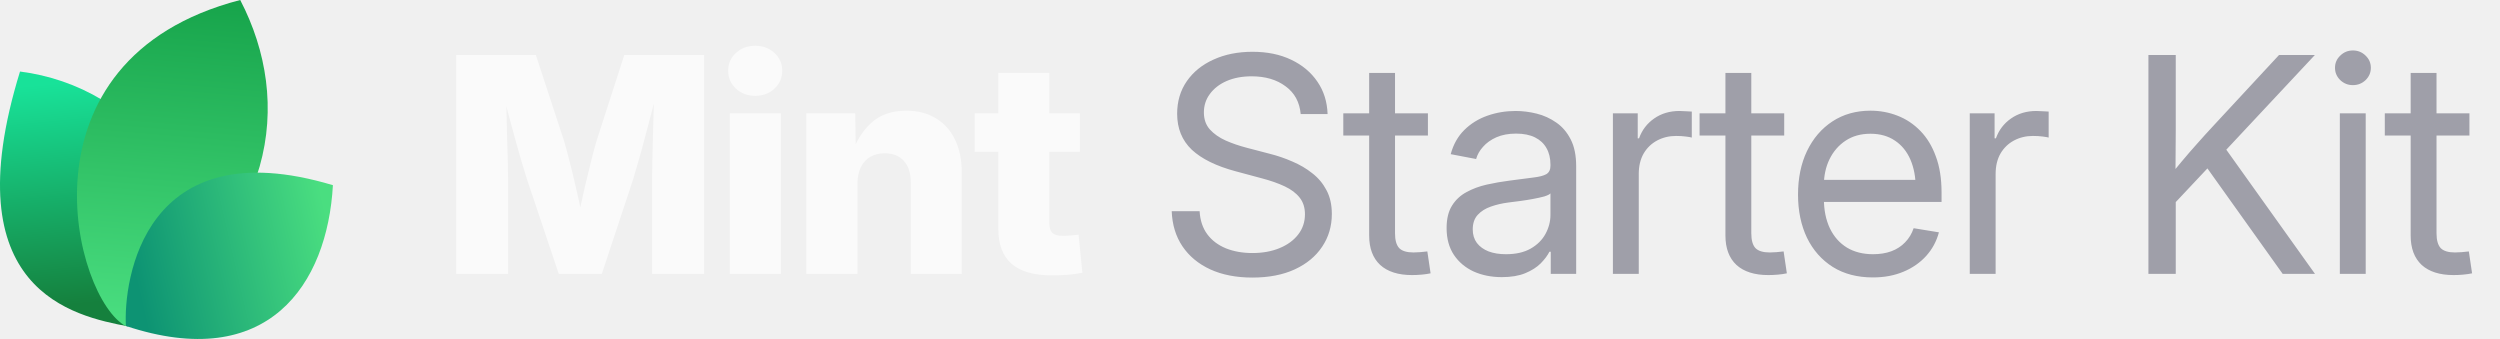
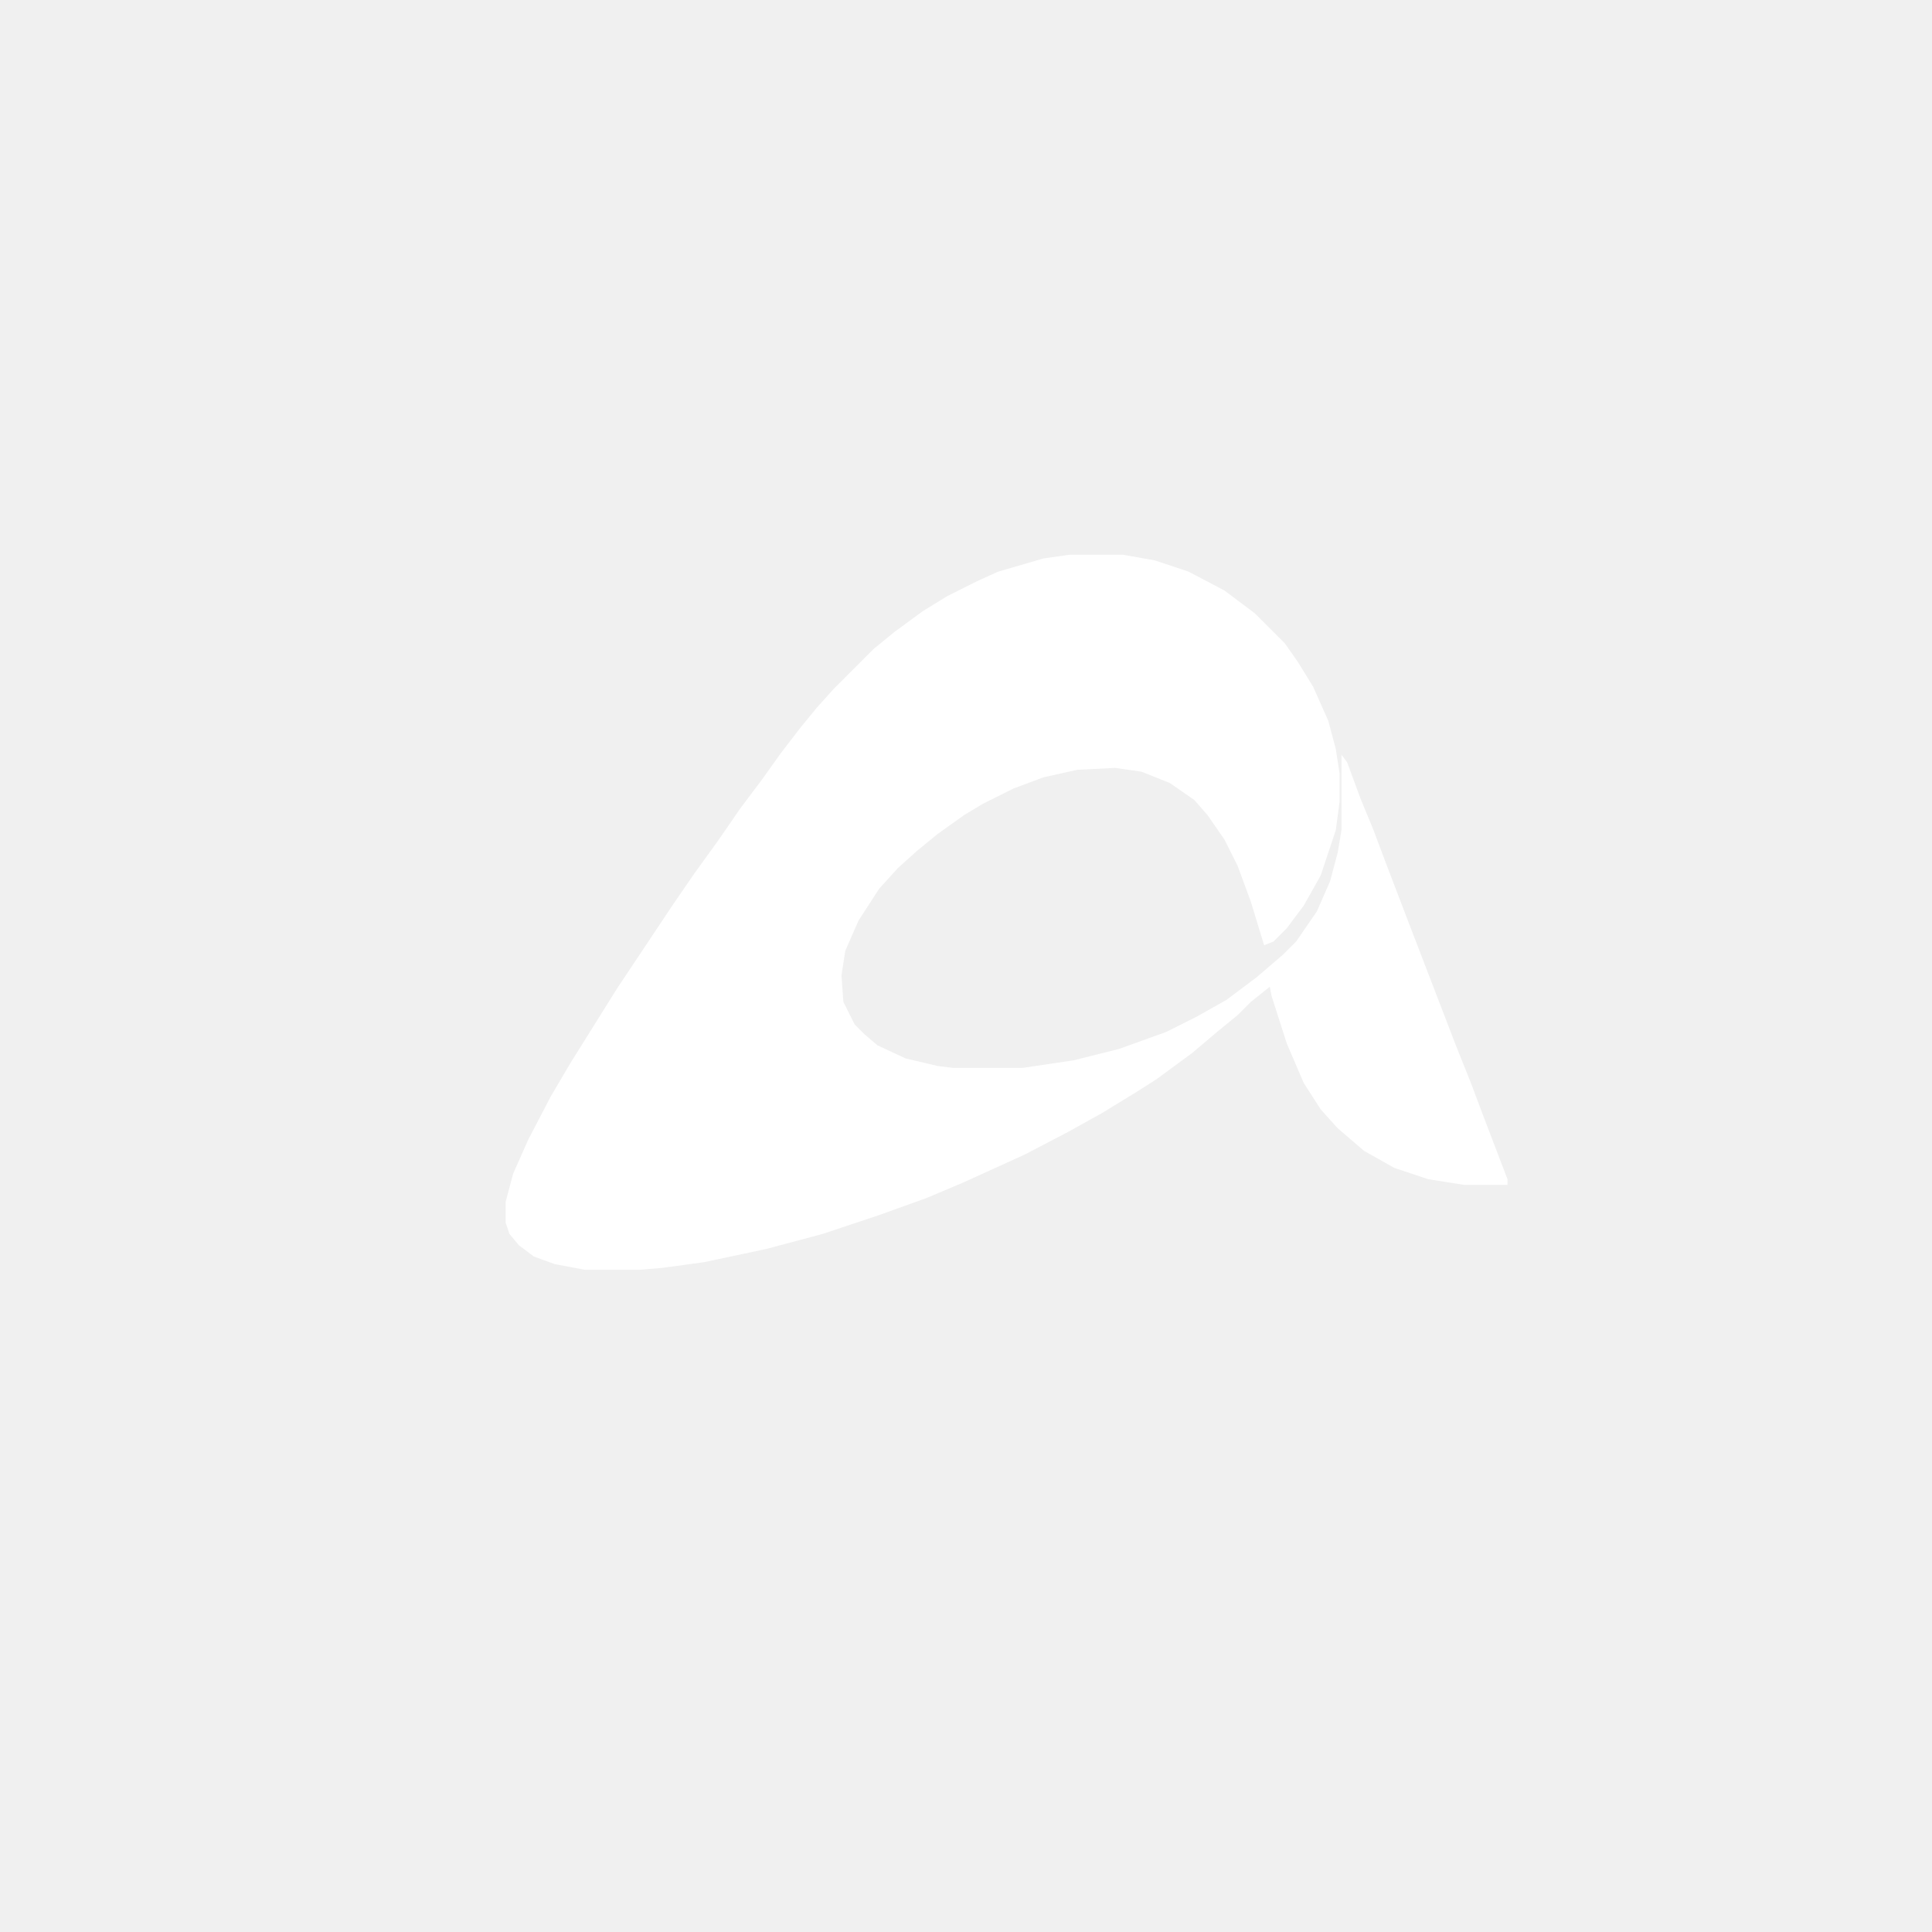
- <svg xmlns="http://www.w3.org/2000/svg" width="177" height="24" viewBox="0 0 177 24" fill="none">
-   <path d="M9.061 23.108C5.268 22.377 -3.391 20.627 1.417 5.064C9.634 6.099 16.973 14.064 9.061 23.108Z" fill="url(#paint0_linear_17557_2145)" />
-   <path d="M8.919 23.094C5.276 21.222 0.784 4.209 17.007 0C20.757 7.193 19.621 16.545 8.919 23.094Z" fill="url(#paint1_linear_17557_2145)" />
-   <path d="M8.914 23.079C8.735 19.882 10.159 9.085 23.57 13.111C23.181 20.123 18.984 26.418 8.914 23.079Z" fill="url(#paint2_linear_17557_2145)" />
-   <path d="M32.301 19.392V3.894H37.938L39.925 9.948C40.036 10.315 40.164 10.787 40.31 11.362C40.462 11.938 40.611 12.552 40.757 13.204C40.91 13.855 41.048 14.483 41.173 15.086C41.305 15.682 41.412 16.192 41.495 16.615H40.695C40.771 16.192 40.871 15.682 40.996 15.086C41.128 14.49 41.267 13.866 41.412 13.214C41.565 12.562 41.714 11.948 41.86 11.373C42.005 10.79 42.133 10.315 42.244 9.948L44.2 3.894H49.848V19.392H46.166V12.704C46.166 12.357 46.173 11.917 46.187 11.383C46.2 10.849 46.214 10.27 46.228 9.646C46.249 9.022 46.266 8.391 46.28 7.753C46.301 7.115 46.311 6.519 46.311 5.964H46.623C46.485 6.561 46.332 7.181 46.166 7.826C45.999 8.471 45.833 9.102 45.666 9.719C45.507 10.336 45.351 10.901 45.198 11.414C45.053 11.928 44.928 12.357 44.824 12.704L42.608 19.392H39.561L37.314 12.704C37.203 12.357 37.072 11.928 36.919 11.414C36.773 10.901 36.614 10.34 36.441 9.729C36.274 9.112 36.104 8.481 35.931 7.836C35.764 7.192 35.608 6.567 35.463 5.964H35.827C35.834 6.512 35.844 7.105 35.858 7.743C35.872 8.374 35.886 9.005 35.9 9.636C35.92 10.26 35.938 10.839 35.952 11.373C35.965 11.907 35.972 12.351 35.972 12.704V19.392H32.301ZM51.668 19.392V8.024H55.288V19.392H51.668ZM53.468 6.786C52.927 6.786 52.473 6.616 52.105 6.276C51.738 5.93 51.554 5.507 51.554 5.007C51.554 4.508 51.738 4.088 52.105 3.749C52.473 3.409 52.927 3.239 53.468 3.239C54.009 3.239 54.463 3.409 54.83 3.749C55.198 4.082 55.382 4.501 55.382 5.007C55.382 5.507 55.198 5.93 54.83 6.276C54.463 6.616 54.009 6.786 53.468 6.786ZM60.708 13.027V19.392H57.088V8.024H60.551L60.593 10.967H60.281C60.593 10.024 61.061 9.268 61.685 8.7C62.309 8.124 63.138 7.836 64.171 7.836C64.975 7.836 65.672 8.017 66.262 8.377C66.851 8.731 67.302 9.234 67.614 9.885C67.933 10.537 68.092 11.307 68.092 12.194V19.392H64.483V12.912C64.483 12.26 64.32 11.754 63.994 11.394C63.675 11.033 63.221 10.853 62.632 10.853C62.25 10.853 61.914 10.936 61.623 11.102C61.332 11.269 61.106 11.515 60.947 11.841C60.787 12.16 60.708 12.555 60.708 13.027ZM76.456 8.024V10.749H69.008V8.024H76.456ZM70.683 5.163H74.292V15.783C74.292 16.102 74.361 16.334 74.5 16.48C74.646 16.625 74.899 16.698 75.259 16.698C75.405 16.698 75.596 16.688 75.831 16.667C76.074 16.646 76.251 16.629 76.362 16.615L76.632 19.309C76.313 19.378 75.963 19.427 75.582 19.455C75.207 19.482 74.836 19.496 74.469 19.496C73.2 19.496 72.25 19.222 71.619 18.674C70.995 18.127 70.683 17.308 70.683 16.22V5.163Z" fill="#FAFAFA" />
-   <path d="M88.667 19.652C87.523 19.652 86.528 19.458 85.682 19.07C84.843 18.681 84.188 18.137 83.716 17.437C83.245 16.736 82.992 15.908 82.957 14.951H84.933C84.968 15.596 85.148 16.14 85.474 16.584C85.8 17.021 86.24 17.354 86.795 17.582C87.35 17.804 87.974 17.915 88.667 17.915C89.388 17.915 90.026 17.801 90.581 17.572C91.143 17.343 91.583 17.024 91.902 16.615C92.228 16.199 92.391 15.717 92.391 15.169C92.391 14.698 92.266 14.306 92.017 13.994C91.767 13.675 91.413 13.408 90.956 13.193C90.498 12.978 89.954 12.787 89.323 12.621L87.502 12.132C86.123 11.765 85.082 11.255 84.382 10.603C83.689 9.944 83.342 9.095 83.342 8.055C83.342 7.174 83.571 6.404 84.028 5.746C84.486 5.087 85.117 4.577 85.921 4.217C86.726 3.849 87.645 3.666 88.678 3.666C89.718 3.666 90.63 3.853 91.413 4.227C92.204 4.602 92.824 5.122 93.275 5.787C93.726 6.446 93.965 7.209 93.993 8.076H92.089C92.013 7.23 91.656 6.574 91.018 6.11C90.387 5.638 89.586 5.403 88.615 5.403C87.95 5.403 87.36 5.513 86.847 5.735C86.341 5.957 85.946 6.262 85.661 6.651C85.377 7.032 85.235 7.469 85.235 7.961C85.235 8.447 85.377 8.849 85.661 9.168C85.946 9.48 86.317 9.74 86.774 9.948C87.232 10.149 87.724 10.319 88.251 10.457L89.884 10.884C90.439 11.023 90.977 11.206 91.496 11.435C92.023 11.657 92.495 11.934 92.911 12.267C93.334 12.593 93.67 12.995 93.92 13.474C94.17 13.945 94.294 14.504 94.294 15.149C94.294 16.015 94.066 16.788 93.608 17.468C93.157 18.148 92.512 18.681 91.673 19.07C90.834 19.458 89.832 19.652 88.667 19.652ZM101.097 8.024V9.594H95.106V8.024H101.097ZM96.937 5.163H98.767V16.521C98.767 17 98.865 17.347 99.059 17.562C99.26 17.77 99.6 17.874 100.078 17.874C100.21 17.874 100.366 17.867 100.546 17.853C100.733 17.832 100.903 17.815 101.056 17.801L101.285 19.351C101.097 19.392 100.886 19.423 100.65 19.444C100.414 19.465 100.189 19.475 99.974 19.475C98.996 19.475 98.244 19.236 97.717 18.758C97.197 18.272 96.937 17.579 96.937 16.677V5.163ZM106.33 19.621C105.595 19.621 104.932 19.489 104.343 19.226C103.754 18.955 103.285 18.564 102.939 18.05C102.592 17.53 102.419 16.896 102.419 16.147C102.419 15.495 102.547 14.965 102.804 14.556C103.06 14.146 103.403 13.828 103.833 13.599C104.263 13.363 104.742 13.186 105.269 13.068C105.796 12.95 106.333 12.857 106.881 12.787C107.574 12.69 108.132 12.617 108.555 12.569C108.978 12.52 109.287 12.441 109.481 12.33C109.675 12.212 109.772 12.014 109.772 11.737V11.654C109.772 11.203 109.679 10.815 109.492 10.489C109.311 10.163 109.041 9.91 108.68 9.729C108.32 9.549 107.872 9.459 107.338 9.459C106.805 9.459 106.34 9.546 105.945 9.719C105.556 9.892 105.241 10.118 104.998 10.395C104.755 10.665 104.593 10.953 104.509 11.258L102.71 10.915C102.897 10.222 103.22 9.65 103.677 9.199C104.135 8.748 104.679 8.412 105.31 8.19C105.941 7.968 106.607 7.857 107.307 7.857C107.8 7.857 108.295 7.92 108.795 8.044C109.301 8.169 109.765 8.381 110.188 8.679C110.611 8.97 110.951 9.369 111.208 9.875C111.464 10.374 111.593 11.005 111.593 11.768V19.392H109.793V17.822H109.7C109.568 18.085 109.363 18.359 109.086 18.643C108.809 18.921 108.444 19.153 107.994 19.34C107.543 19.527 106.988 19.621 106.33 19.621ZM106.621 17.998C107.321 17.998 107.904 17.867 108.368 17.603C108.84 17.333 109.19 16.986 109.419 16.563C109.654 16.133 109.772 15.682 109.772 15.211V13.692C109.703 13.769 109.554 13.841 109.325 13.911C109.096 13.973 108.829 14.032 108.524 14.088C108.226 14.143 107.921 14.192 107.609 14.233C107.304 14.275 107.033 14.309 106.798 14.337C106.354 14.393 105.938 14.49 105.549 14.628C105.168 14.76 104.86 14.954 104.624 15.211C104.388 15.467 104.27 15.811 104.27 16.241C104.27 16.615 104.367 16.934 104.561 17.198C104.762 17.461 105.04 17.662 105.393 17.801C105.747 17.933 106.156 17.998 106.621 17.998ZM114.193 19.392V8.024H115.951V9.792H116.045C116.253 9.209 116.61 8.741 117.116 8.388C117.622 8.034 118.219 7.857 118.905 7.857C119.058 7.857 119.217 7.864 119.384 7.878C119.55 7.885 119.682 7.892 119.779 7.899V9.74C119.716 9.719 119.578 9.695 119.363 9.667C119.155 9.639 118.922 9.625 118.666 9.625C118.174 9.625 117.726 9.733 117.324 9.948C116.922 10.163 116.603 10.471 116.367 10.874C116.138 11.276 116.024 11.758 116.024 12.319V19.392H114.193ZM126.322 8.024V9.594H120.33V8.024H126.322ZM122.161 5.163H123.992V16.521C123.992 17 124.089 17.347 124.283 17.562C124.484 17.77 124.824 17.874 125.302 17.874C125.434 17.874 125.59 17.867 125.77 17.853C125.958 17.832 126.127 17.815 126.28 17.801L126.509 19.351C126.322 19.392 126.11 19.423 125.874 19.444C125.639 19.465 125.413 19.475 125.198 19.475C124.221 19.475 123.468 19.236 122.941 18.758C122.421 18.272 122.161 17.579 122.161 16.677V5.163ZM132.604 19.642C131.502 19.642 130.555 19.396 129.765 18.903C128.974 18.404 128.364 17.714 127.934 16.834C127.511 15.946 127.3 14.927 127.3 13.775C127.3 12.611 127.511 11.584 127.934 10.697C128.364 9.802 128.964 9.102 129.734 8.596C130.51 8.089 131.408 7.836 132.428 7.836C133.1 7.836 133.738 7.954 134.341 8.19C134.952 8.426 135.489 8.783 135.954 9.261C136.425 9.74 136.793 10.343 137.056 11.071C137.327 11.792 137.462 12.645 137.462 13.63V14.296H128.433V12.735H136.463L135.631 13.297C135.631 12.541 135.506 11.876 135.257 11.3C135.007 10.725 134.643 10.277 134.165 9.958C133.686 9.632 133.107 9.469 132.428 9.469C131.748 9.469 131.162 9.632 130.67 9.958C130.177 10.284 129.796 10.725 129.526 11.279C129.262 11.827 129.13 12.441 129.13 13.12V14.046C129.13 14.864 129.273 15.572 129.557 16.168C129.841 16.757 130.243 17.211 130.763 17.53C131.283 17.842 131.901 17.998 132.615 17.998C133.093 17.998 133.523 17.929 133.905 17.79C134.293 17.645 134.619 17.433 134.882 17.156C135.153 16.879 135.354 16.546 135.486 16.157L137.275 16.449C137.108 17.08 136.81 17.634 136.38 18.113C135.95 18.591 135.413 18.966 134.768 19.236C134.123 19.507 133.402 19.642 132.604 19.642ZM139.459 19.392V8.024H141.217V9.792H141.311C141.519 9.209 141.876 8.741 142.382 8.388C142.888 8.034 143.485 7.857 144.171 7.857C144.324 7.857 144.483 7.864 144.649 7.878C144.816 7.885 144.948 7.892 145.045 7.899V9.74C144.982 9.719 144.844 9.695 144.629 9.667C144.421 9.639 144.188 9.625 143.932 9.625C143.439 9.625 142.992 9.733 142.59 9.948C142.188 10.163 141.869 10.471 141.633 10.874C141.404 11.276 141.29 11.758 141.29 12.319V19.392H139.459ZM153.429 14.961V12.715C153.783 12.257 154.136 11.82 154.49 11.404C154.844 10.981 155.204 10.565 155.572 10.156C155.939 9.74 156.314 9.327 156.695 8.918L161.355 3.894H163.893L157.277 10.967H157.184L153.429 14.961ZM152.108 19.392V3.894H154.043V9.241L154.022 12.559L154.043 13.505V19.392H152.108ZM161.615 19.392L155.967 11.477L157.173 9.969L163.903 19.392H161.615ZM165.661 19.392V8.024H167.492V19.392H165.661ZM166.587 6.027C166.24 6.027 165.942 5.909 165.692 5.673C165.443 5.43 165.318 5.139 165.318 4.799C165.318 4.459 165.443 4.172 165.692 3.936C165.942 3.693 166.24 3.572 166.587 3.572C166.934 3.572 167.232 3.693 167.482 3.936C167.731 4.172 167.856 4.459 167.856 4.799C167.856 5.139 167.731 5.43 167.482 5.673C167.232 5.909 166.934 6.027 166.587 6.027ZM174.836 8.024V9.594H168.844V8.024H174.836ZM170.675 5.163H172.506V16.521C172.506 17 172.603 17.347 172.797 17.562C172.998 17.77 173.338 17.874 173.816 17.874C173.948 17.874 174.104 17.867 174.284 17.853C174.472 17.832 174.641 17.815 174.794 17.801L175.023 19.351C174.836 19.392 174.624 19.423 174.388 19.444C174.153 19.465 173.927 19.475 173.712 19.475C172.735 19.475 171.982 19.236 171.455 18.758C170.935 18.272 170.675 17.579 170.675 16.677V5.163Z" fill="#9F9FA9" />
-   <defs>
-     <linearGradient id="paint0_linear_17557_2145" x1="3.776" y1="5.916" x2="5.232" y2="21.559" gradientUnits="userSpaceOnUse">
-       <stop stop-color="#18E299" />
-       <stop offset="1" stop-color="#15803D" />
-     </linearGradient>
-     <linearGradient id="paint1_linear_17557_2145" x1="12.171" y1="-0.718" x2="10.19" y2="22.983" gradientUnits="userSpaceOnUse">
-       <stop stop-color="#16A34A" />
-       <stop offset="1" stop-color="#4ADE80" />
-     </linearGradient>
-     <linearGradient id="paint2_linear_17557_2145" x1="23.133" y1="15.353" x2="9.338" y2="18.52" gradientUnits="userSpaceOnUse">
-       <stop stop-color="#4ADE80" />
-       <stop offset="1" stop-color="#0D9373" />
-     </linearGradient>
-   </defs>
+ <svg xmlns="http://www.w3.org/2000/svg" version="1.1" viewBox="0 0 1024 1024" width="1024" height="1024">
+   <path transform="translate(0)" d="m0 0h1024v1024h-1024z" fill="transparent" />
+   <path transform="translate(567,294)" fill="#ffffff" d="m0 0h28l17 3 18 6 19 10 16 12 16 16 7 10 8 13 8 18 4 15 2 13v15l-2 15-8 24-9 16-9 12-7 7-5 2-7-23-7-19-7-14-9-13-7-8-13-9-15-6-14-2-20 1-18 4-16 6-16 8-10 6-14 10-11 9-10 9-10 11-11 17-7 16-2 13 1 14 6 12 5 5 7 6 15 7 17 4 8 1h37l27-4 24-6 25-9 16-8 16-9 16-12 14-12 7-7 11-16 7-16 4-15 2-12v-40l3 4 7 19 7 17 6 16 13 34 25 65 8 20 6 16 13 34v3h-23l-19-3-18-6-16-9-14-12-9-10-9-14-9-21-8-25-1-5-10 8-7 7-11 9-13 11-19 14-11 7-18 11-18 10-23 12-33 15-19 8-25 9-30 10-30 8-33 7-22 3-12 1h-29l-16-3-11-4-8-6-5-6-2-6v-11l4-15 8-18 12-23 10-17 25-40 30-45 11-16 13-18 11-16 12-16 10-14 10-13 9-11 9-10 21-21 11-9 15-11 13-8 16-8 11-5 24-7z" />
</svg>
